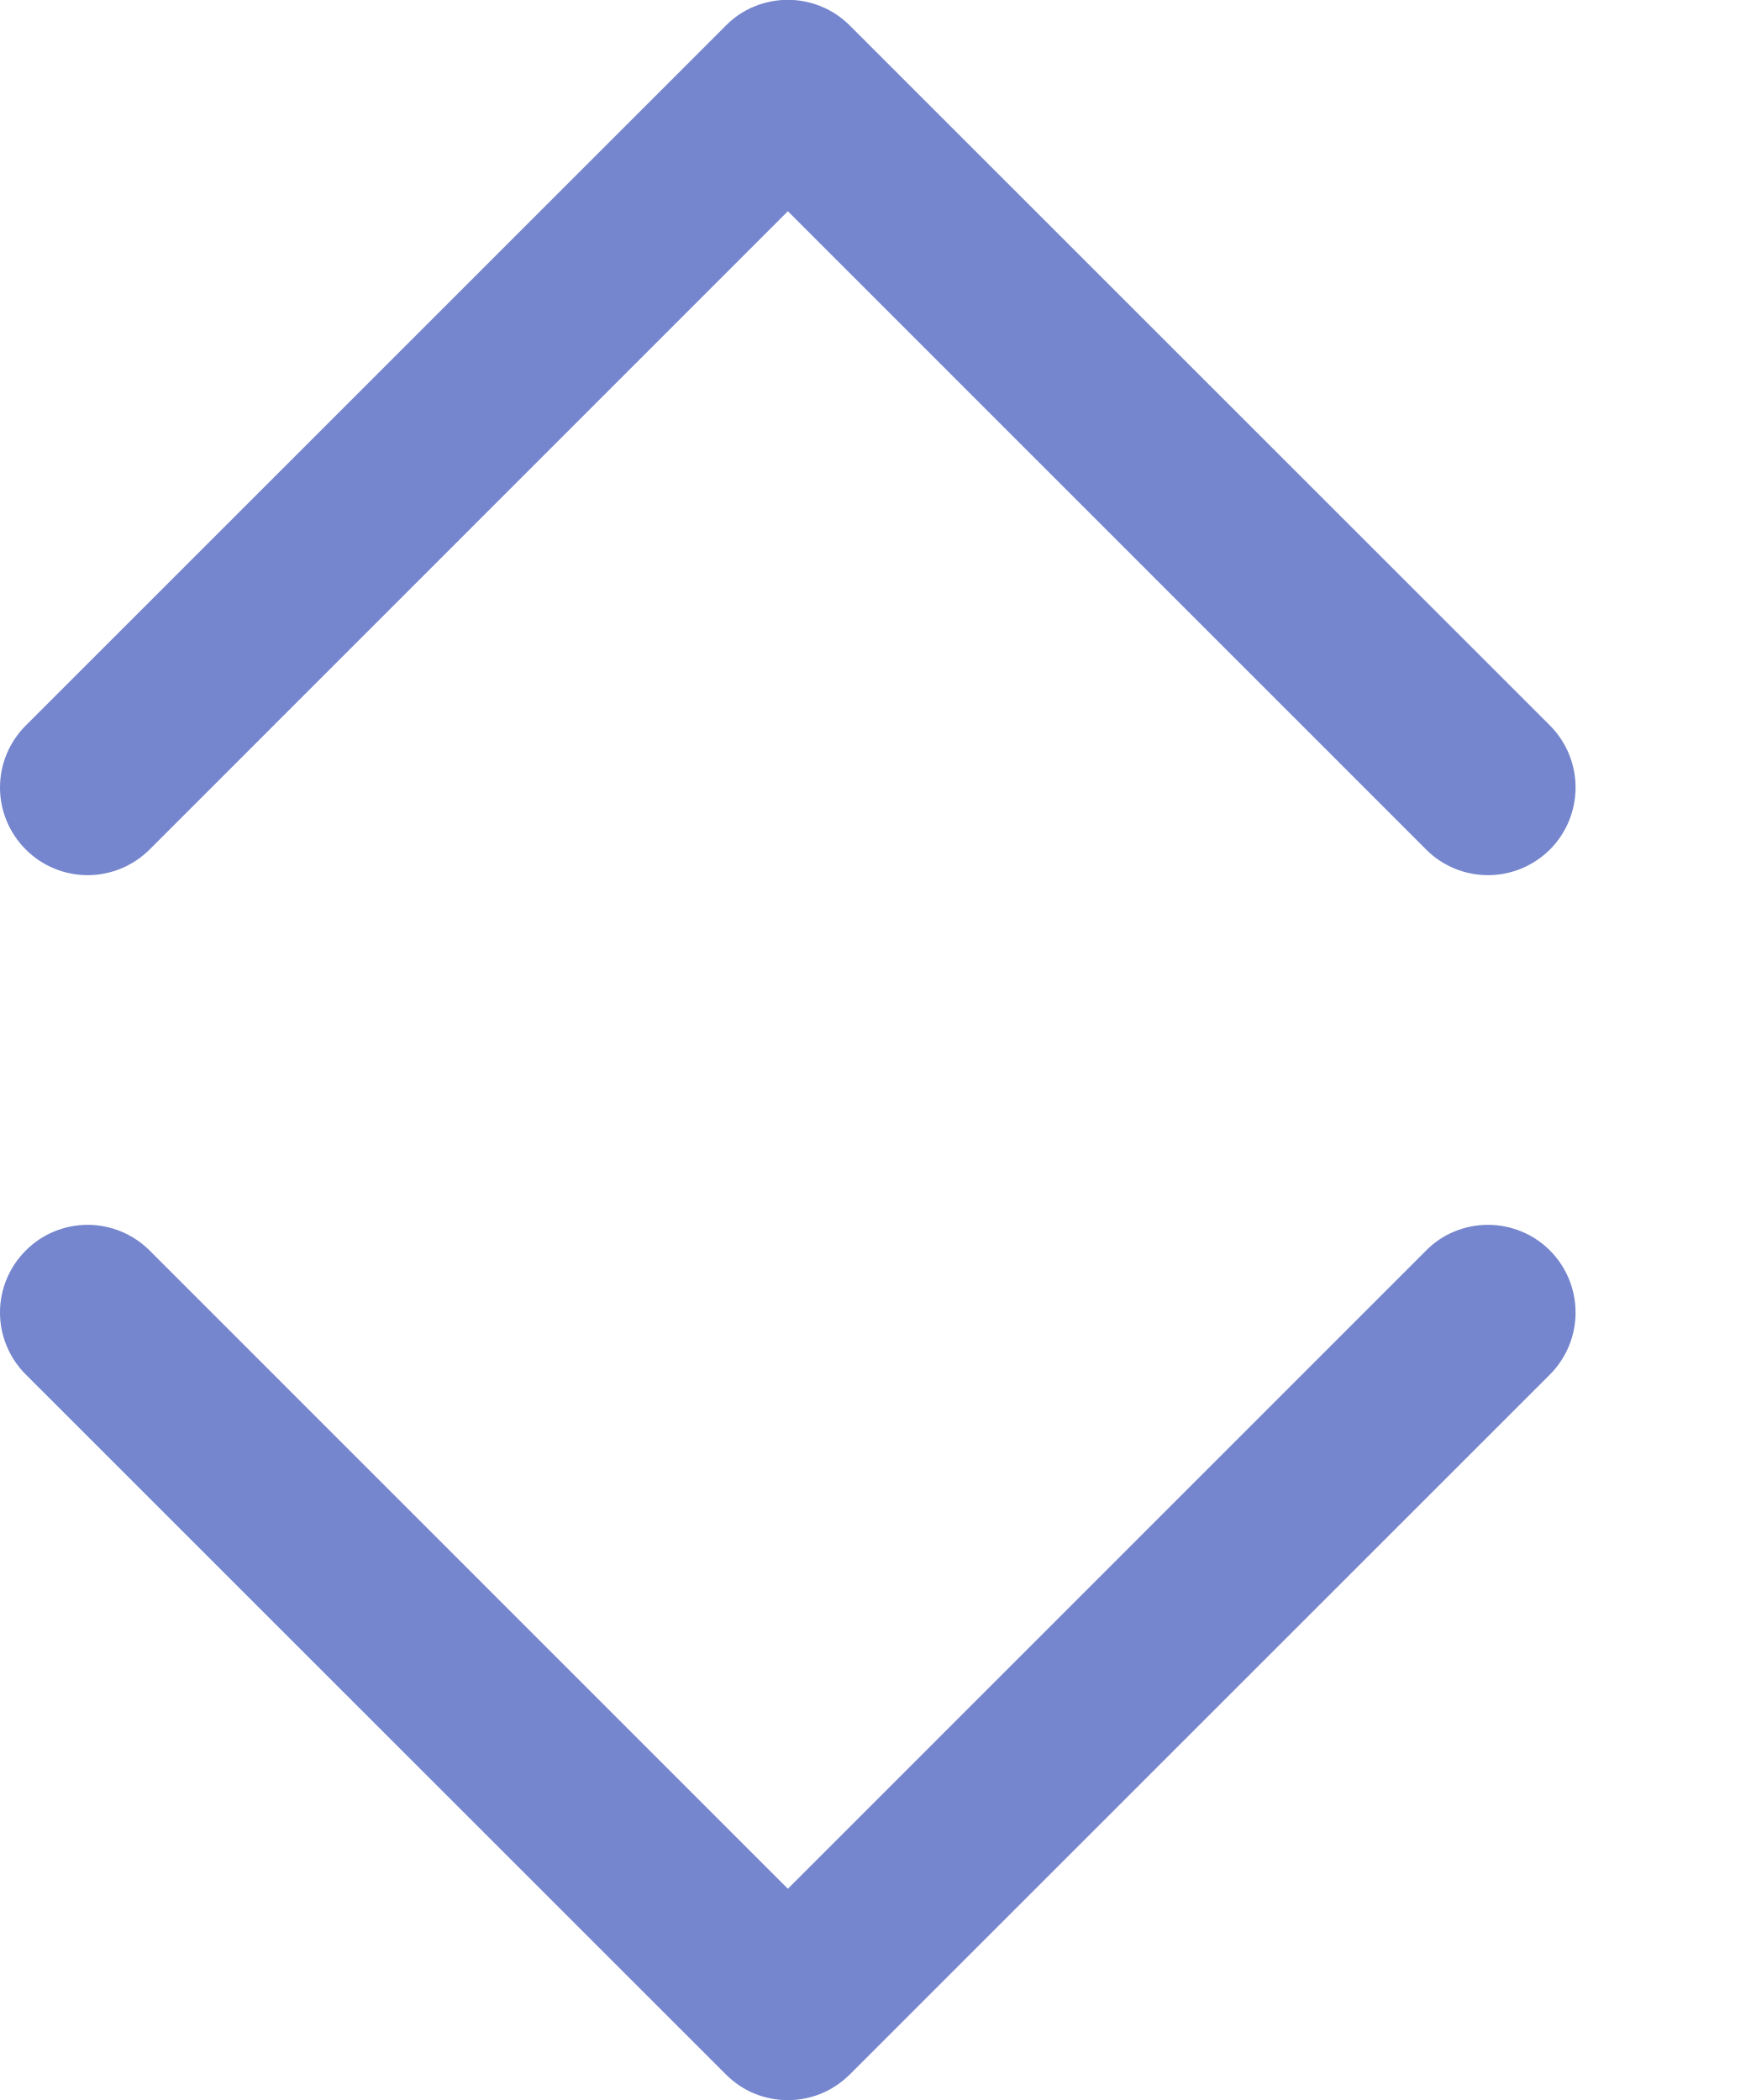
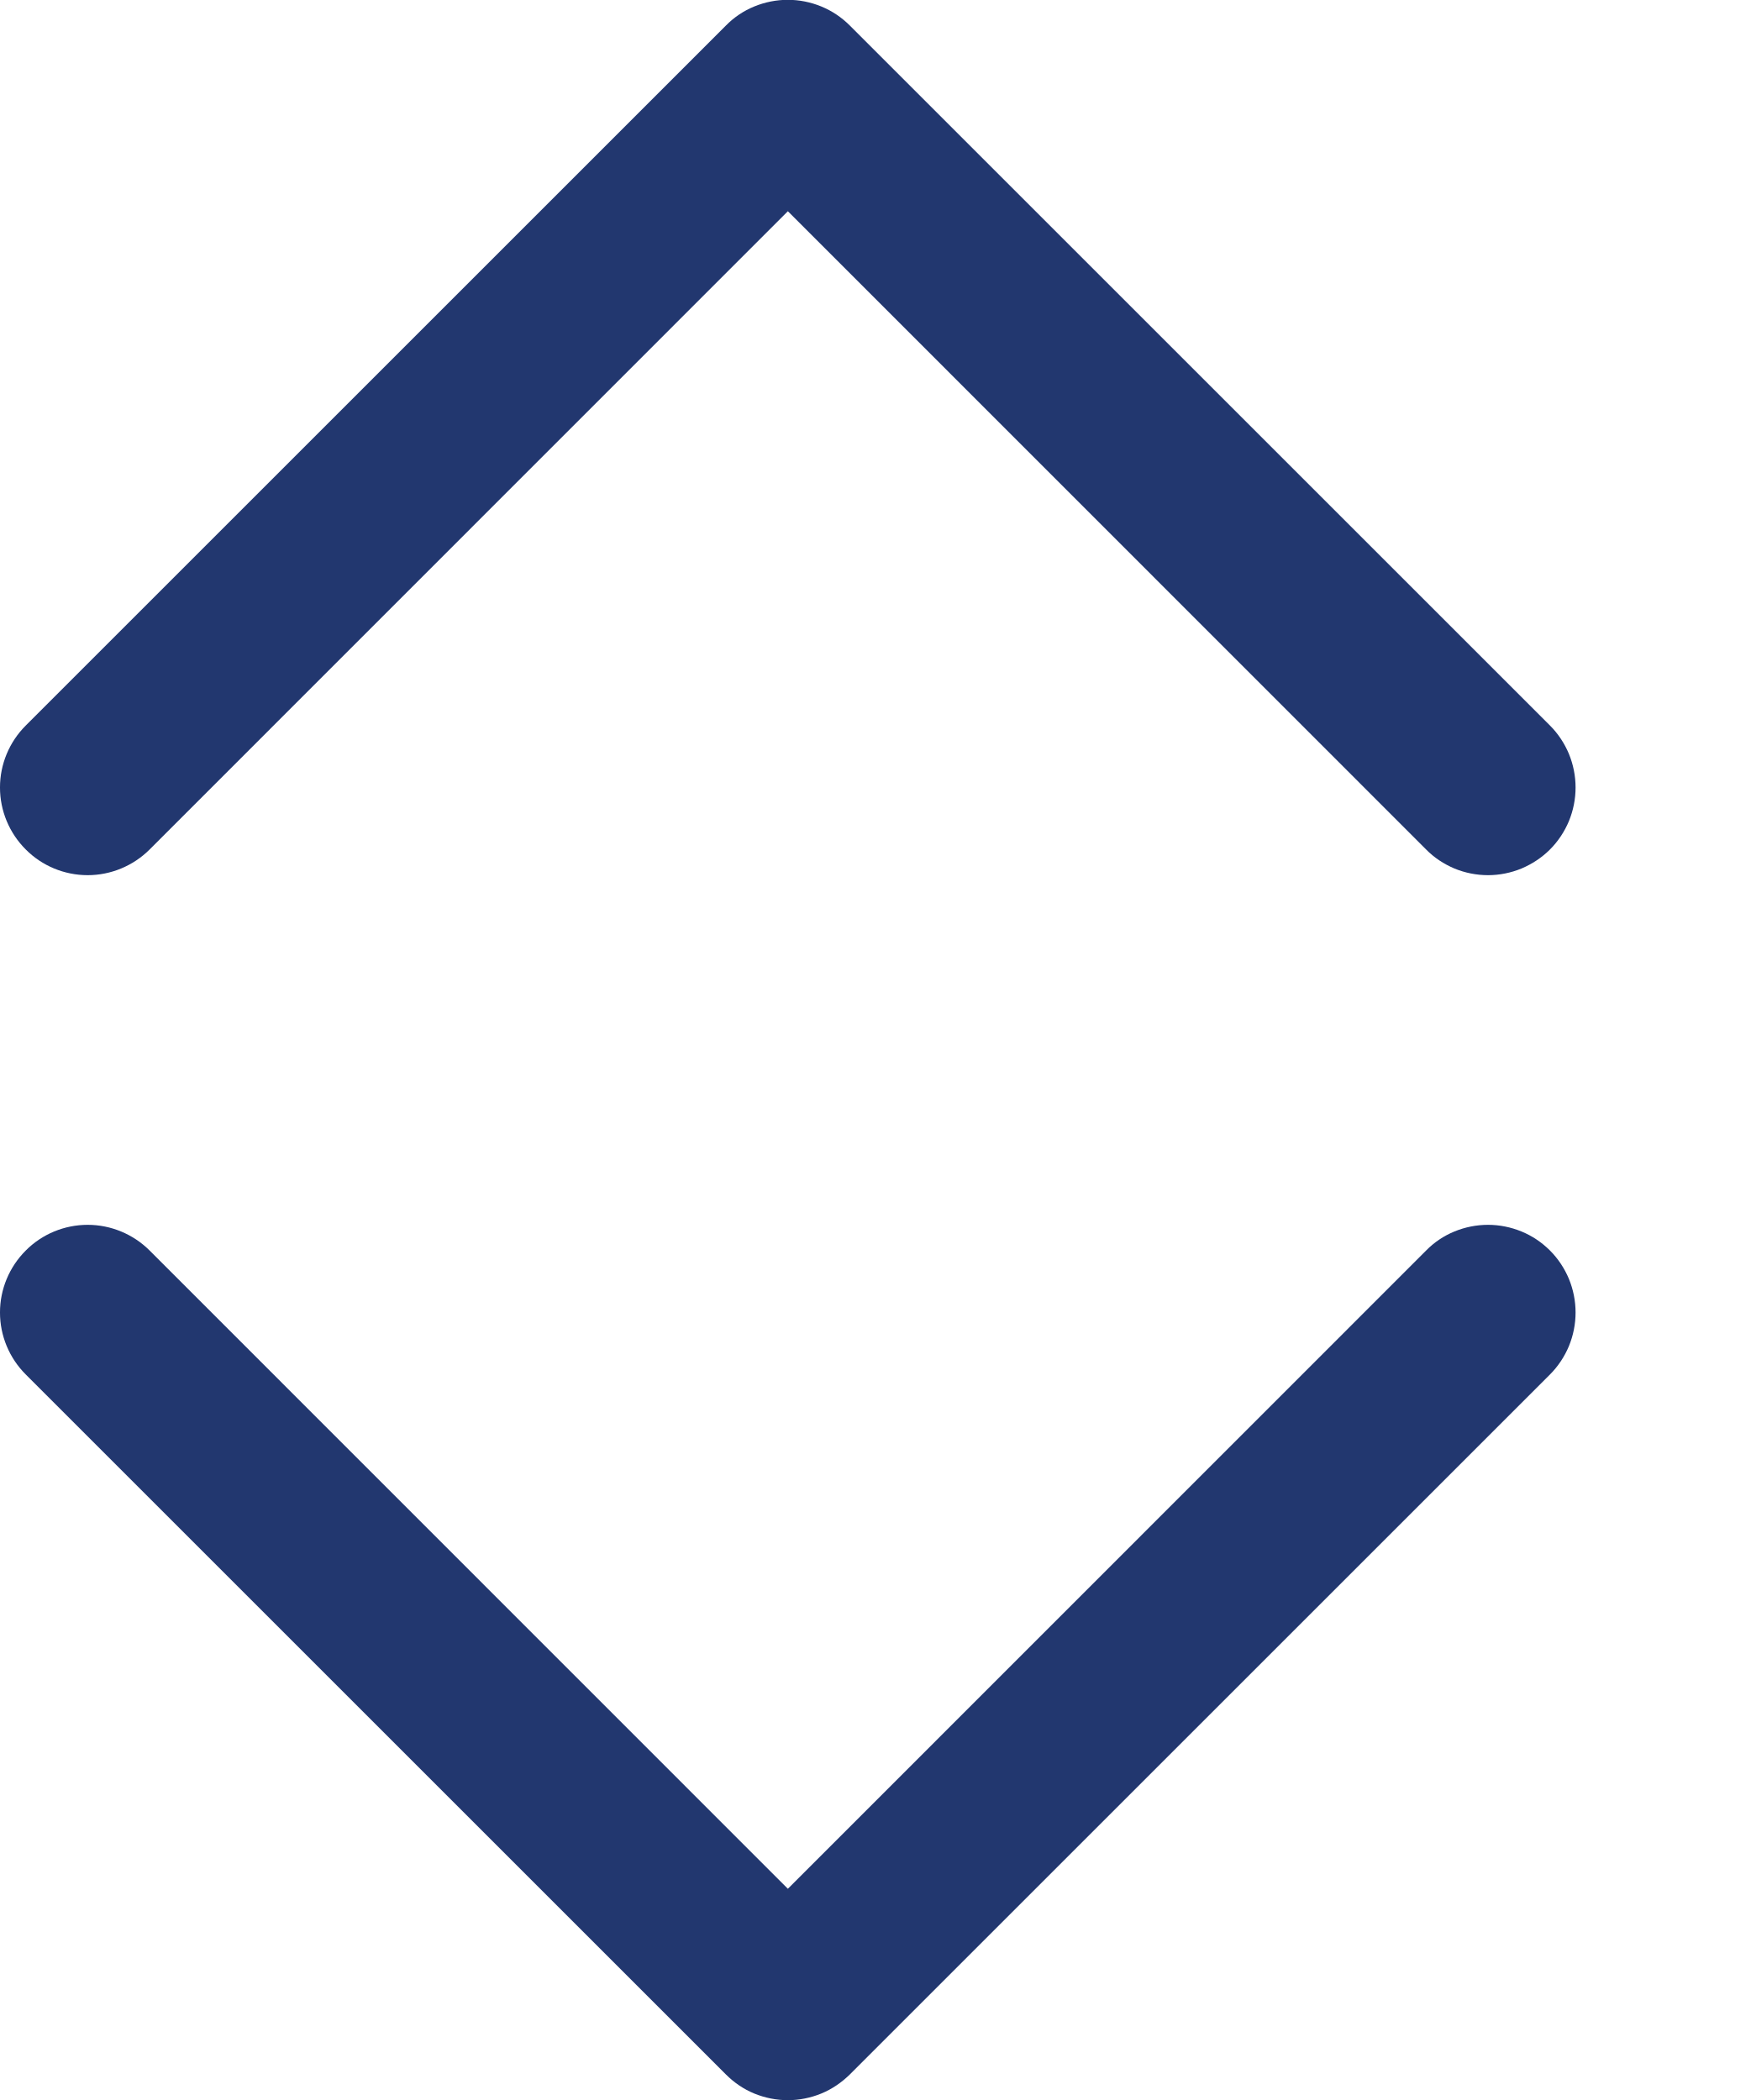
<svg xmlns="http://www.w3.org/2000/svg" width="10" height="12" viewBox="0 0 10 12" fill="none">
-   <path d="M8.855 4.854C8.808 4.901 8.753 4.937 8.692 4.963C8.631 4.988 8.566 5.001 8.501 5.001C8.435 5.001 8.37 4.988 8.309 4.963C8.248 4.937 8.193 4.901 8.147 4.854L4.501 1.207L0.855 4.854C0.761 4.948 0.633 5.001 0.501 5.001C0.368 5.001 0.24 4.948 0.147 4.854C0.053 4.76 -5.753e-05 4.633 -5.75184e-05 4.5C-5.75068e-05 4.367 0.053 4.24 0.147 4.146L4.147 0.146C4.193 0.099 4.248 0.062 4.309 0.037C4.37 0.012 4.435 -0.001 4.501 -0.001C4.566 -0.001 4.631 0.012 4.692 0.037C4.753 0.062 4.808 0.099 4.855 0.146L8.855 4.146C8.901 4.192 8.938 4.248 8.963 4.308C8.988 4.369 9.001 4.434 9.001 4.5C9.001 4.566 8.988 4.631 8.963 4.692C8.938 4.752 8.901 4.808 8.855 4.854ZM8.855 7.146C8.808 7.099 8.753 7.062 8.692 7.037C8.631 7.012 8.566 6.999 8.501 6.999C8.435 6.999 8.37 7.012 8.309 7.037C8.248 7.062 8.193 7.099 8.147 7.146L4.501 10.793L0.855 7.146C0.761 7.052 0.633 6.999 0.501 6.999C0.368 6.999 0.24 7.052 0.147 7.146C0.053 7.24 -5.77681e-05 7.367 -5.77807e-05 7.5C-5.77932e-05 7.633 0.053 7.76 0.147 7.854L4.147 11.854C4.193 11.9 4.248 11.938 4.309 11.963C4.37 11.988 4.435 12.001 4.501 12.001C4.566 12.001 4.631 11.988 4.692 11.963C4.753 11.938 4.808 11.9 4.855 11.854L8.855 7.854C8.901 7.808 8.938 7.752 8.963 7.692C8.988 7.631 9.001 7.566 9.001 7.5C9.001 7.434 8.988 7.369 8.963 7.308C8.938 7.248 8.901 7.192 8.855 7.146Z" fill="#7586CE" />
+   <path fill-rule="evenodd" clip-rule="evenodd" d="M8.855 4.854C8.808 4.901 8.753 4.937 8.692 4.963C8.631 4.988 8.566 5.001 8.501 5.001C8.435 5.001 8.37 4.988 8.309 4.963C8.248 4.937 8.193 4.901 8.147 4.854L4.501 1.207L0.855 4.854C0.761 4.948 0.633 5.001 0.501 5.001C0.368 5.001 0.24 4.948 0.147 4.854C0.053 4.76 -5.753e-05 4.633 -5.75184e-05 4.5C-5.75068e-05 4.367 0.053 4.24 0.147 4.146L4.147 0.146C4.193 0.099 4.248 0.062 4.309 0.037C4.37 0.012 4.435 -0.001 4.501 -0.001C4.566 -0.001 4.631 0.012 4.692 0.037C4.753 0.062 4.808 0.099 4.855 0.146L8.855 4.146C8.901 4.192 8.938 4.248 8.963 4.308C8.988 4.369 9.001 4.434 9.001 4.5C9.001 4.566 8.988 4.631 8.963 4.692C8.938 4.752 8.901 4.808 8.855 4.854ZM8.855 7.146C8.808 7.099 8.753 7.062 8.692 7.037C8.631 7.012 8.566 6.999 8.501 6.999C8.435 6.999 8.37 7.012 8.309 7.037C8.248 7.062 8.193 7.099 8.147 7.146L4.501 10.793L0.855 7.146C0.761 7.052 0.633 6.999 0.501 6.999C0.368 6.999 0.24 7.052 0.147 7.146C0.053 7.24 -5.77681e-05 7.367 -5.77807e-05 7.5C-5.77932e-05 7.633 0.053 7.76 0.147 7.854L4.147 11.854C4.193 11.9 4.248 11.938 4.309 11.963C4.37 11.988 4.435 12.001 4.501 12.001C4.566 12.001 4.631 11.988 4.692 11.963C4.753 11.938 4.808 11.9 4.855 11.854L8.855 7.854C8.901 7.808 8.938 7.752 8.963 7.692C8.988 7.631 9.001 7.566 9.001 7.5C9.001 7.434 8.988 7.369 8.963 7.308C8.938 7.248 8.901 7.192 8.855 7.146Z" fill="#22376F" />
</svg>
